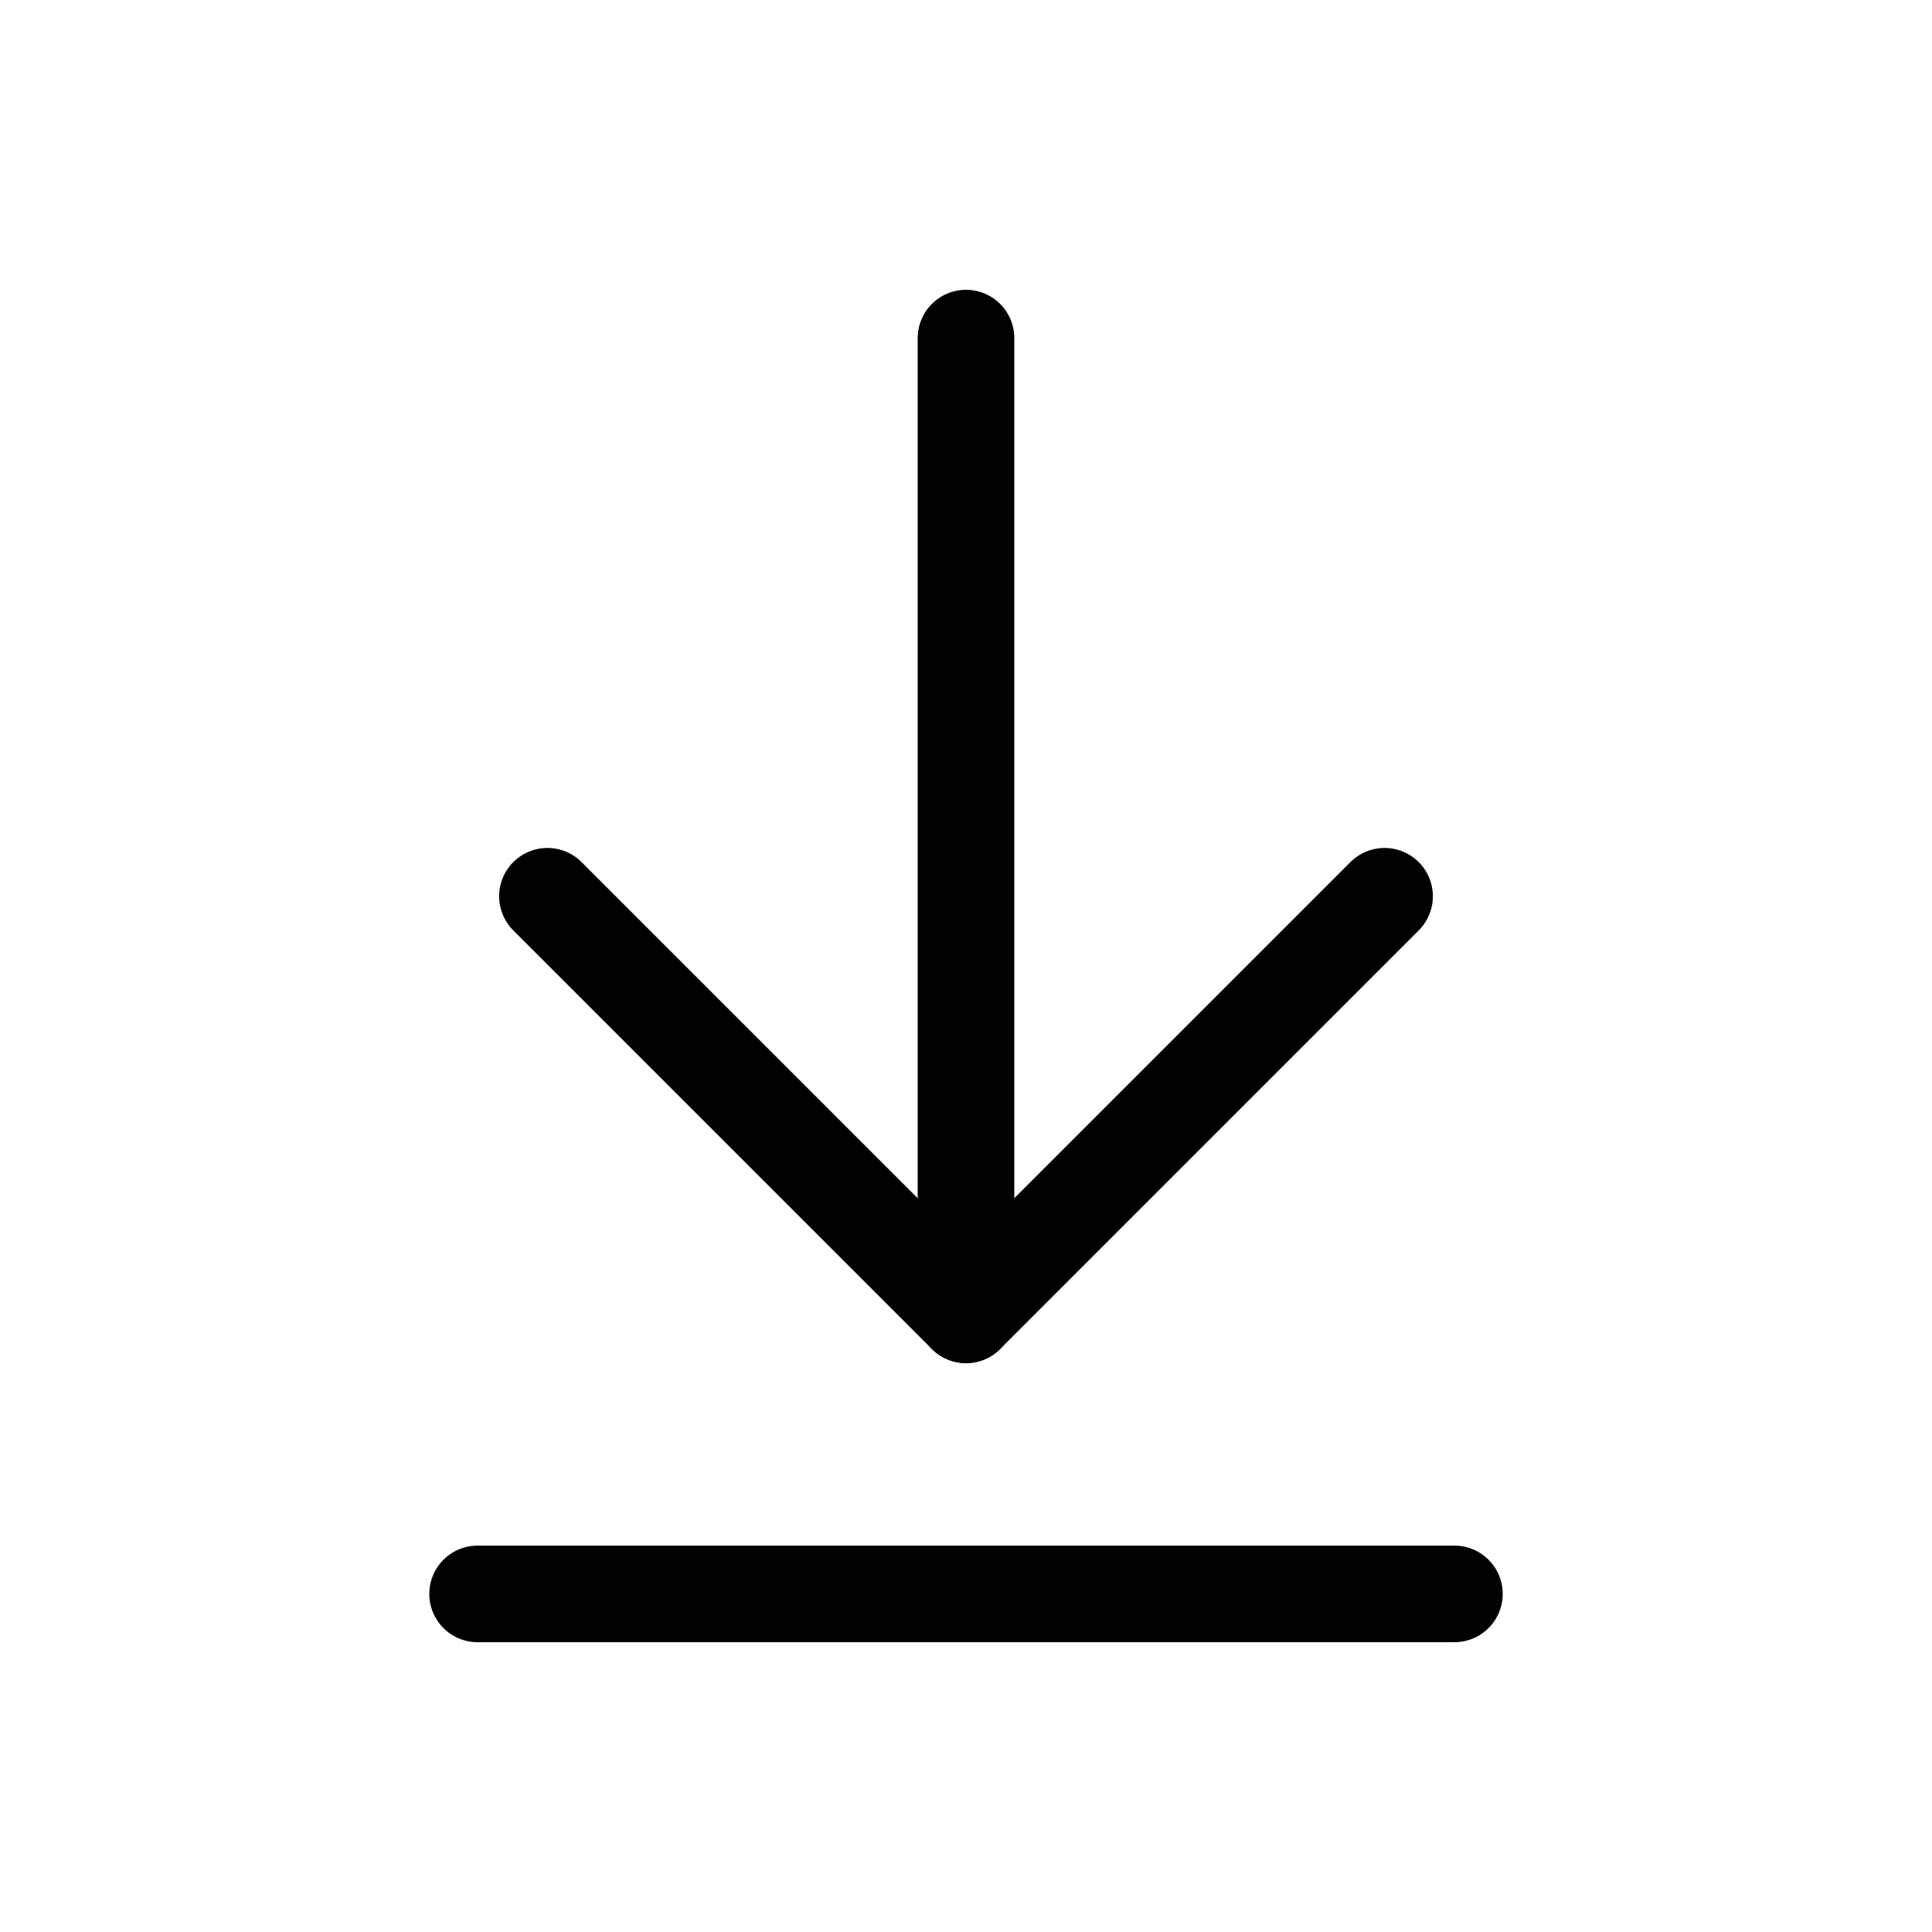
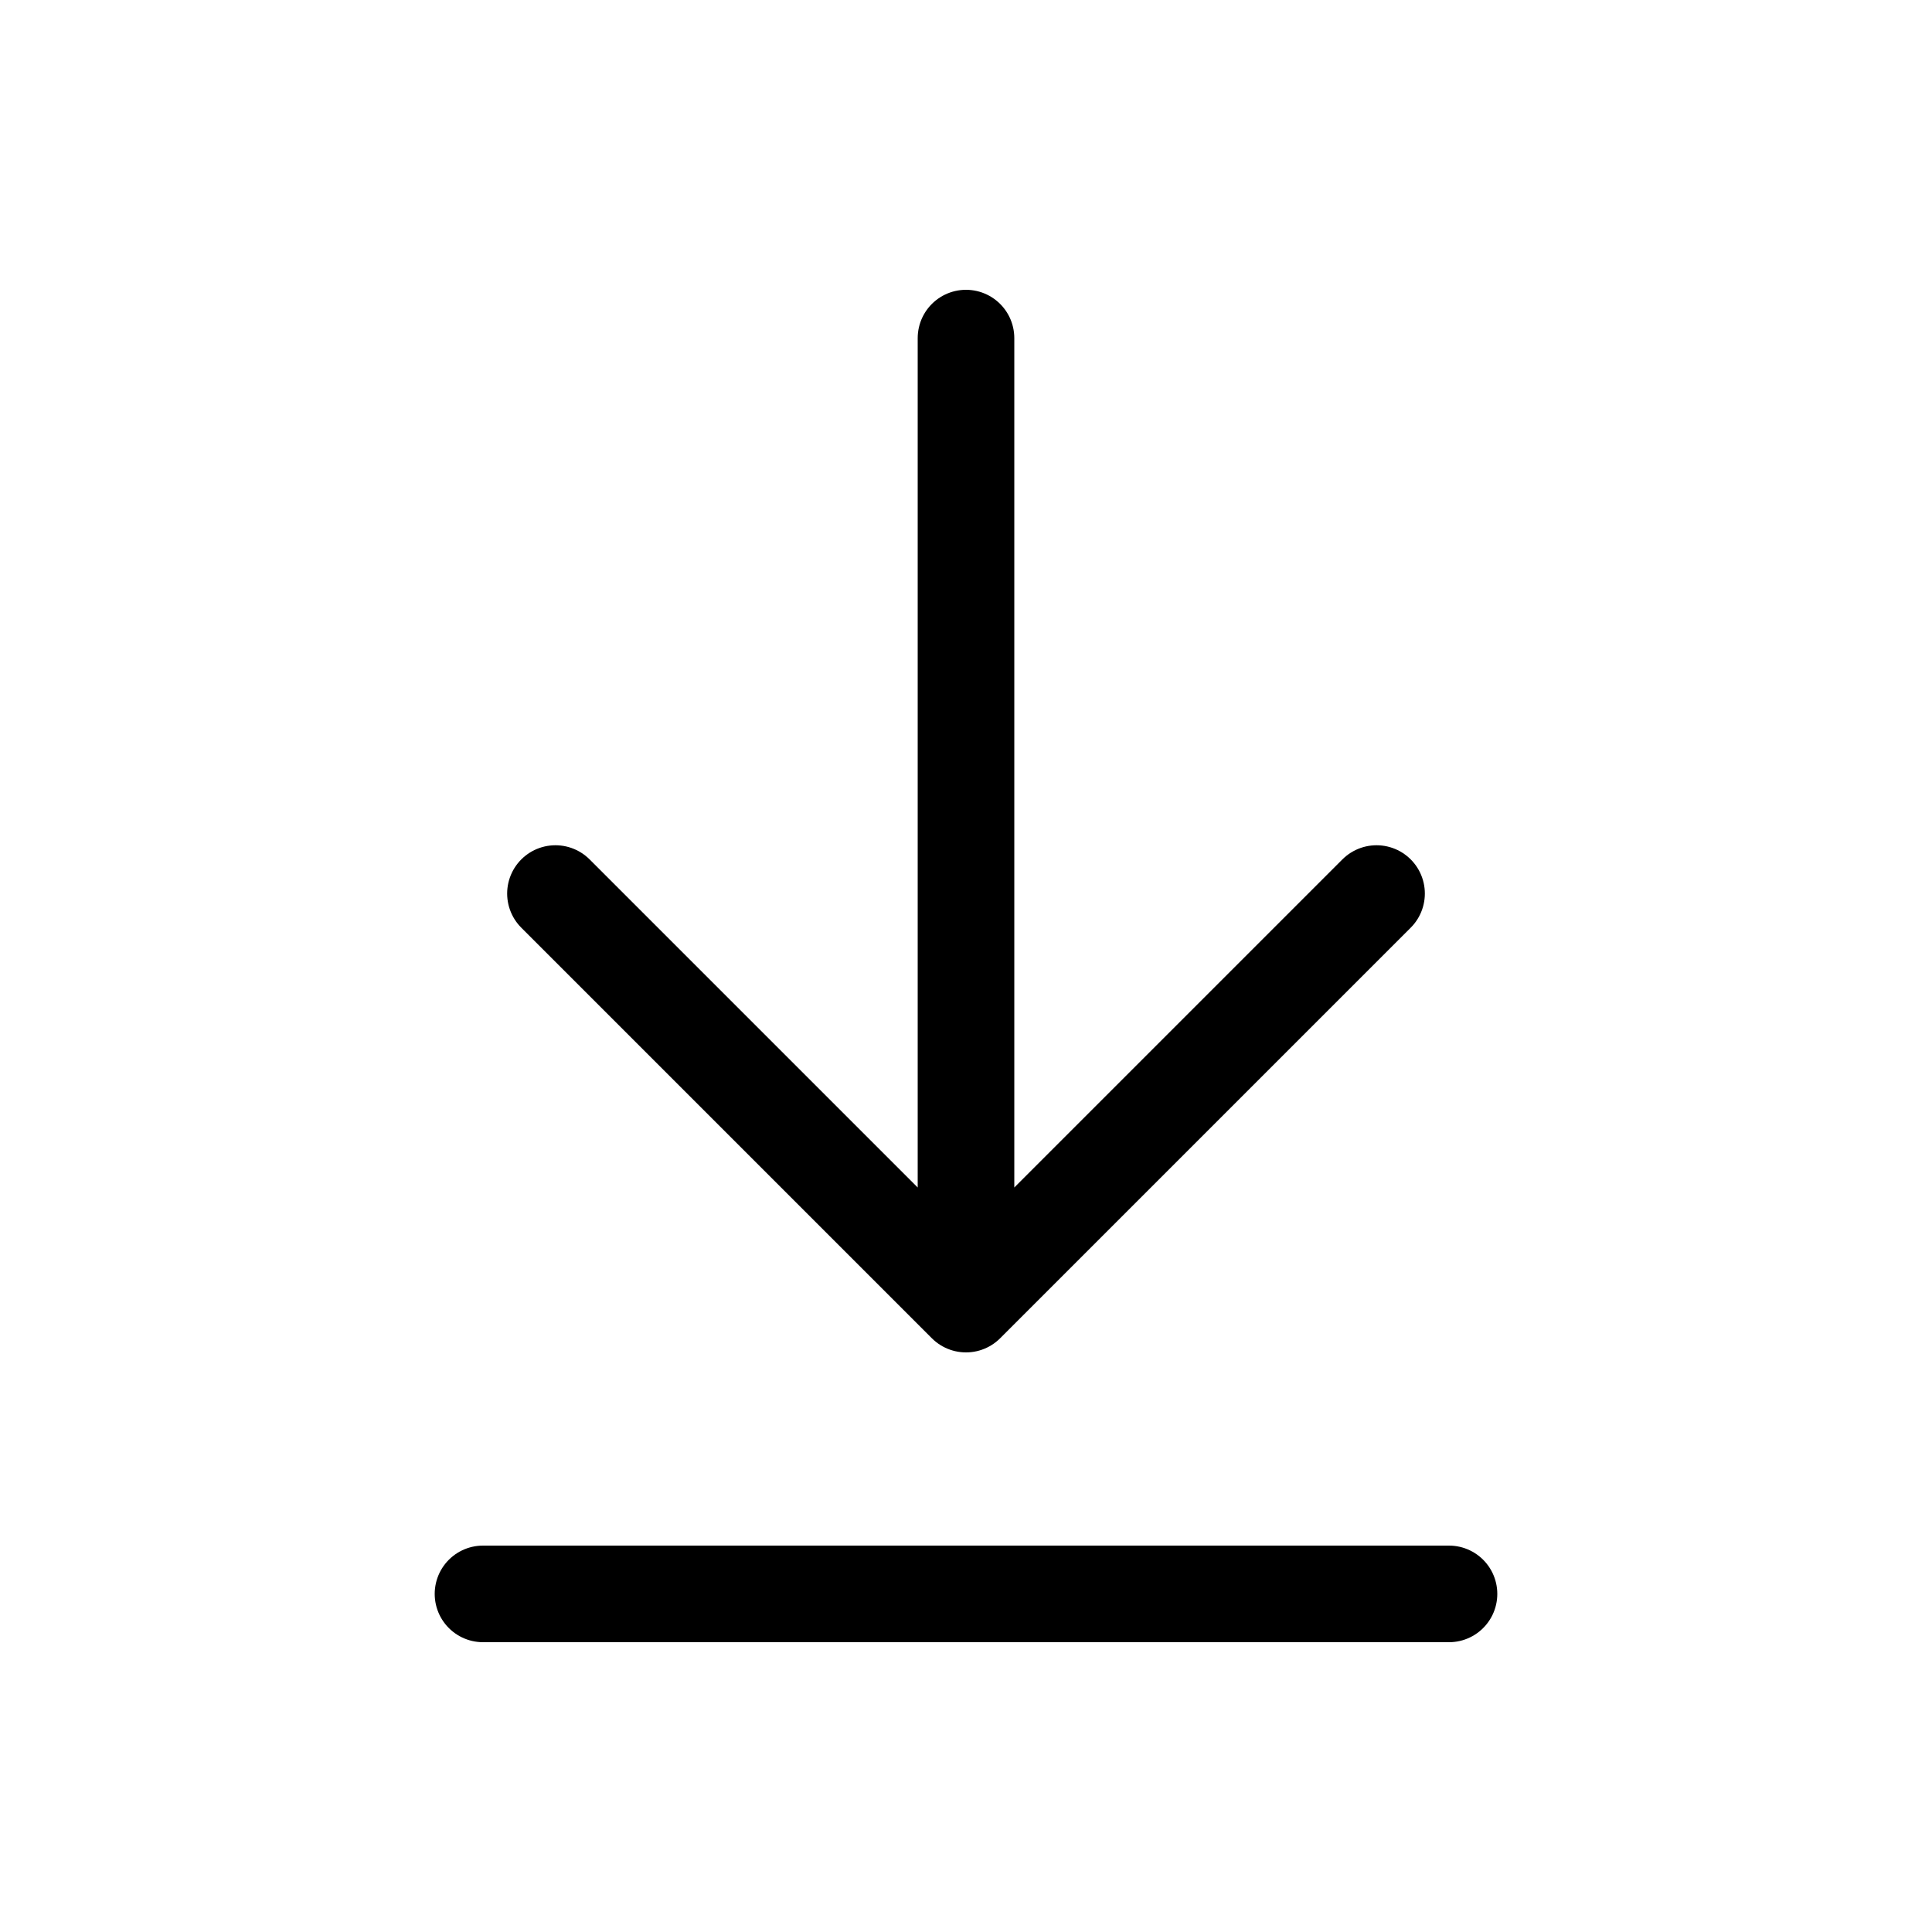
- <svg xmlns="http://www.w3.org/2000/svg" width="20" height="20" viewBox="0 0 20 20" fill="none" stroke="currentColor" stroke-width="1" stroke-linecap="round" stroke-linejoin="round" class="lucide lucide-arrow-down-to-line-icon lucide-arrow-down-to-line">
-   <path d="M 10 13.611 V 3.5" />
-   <path d="M 5.667 9.278 L 10 13.611 L 14.333 9.278" />
-   <path d="M 15.056 16.5 H 4.944" />
+ <svg xmlns="http://www.w3.org/2000/svg" width="20" height="20" viewBox="0 0 20 20" fill="none" stroke="currentColor" stroke-width="1" stroke-linecap="round" stroke-linejoin="round">
+   <path d="M10 3.5V13.5 M5.75 9.25 10 13.5 14.25 9.25 M5 16.5H15" />
</svg>
